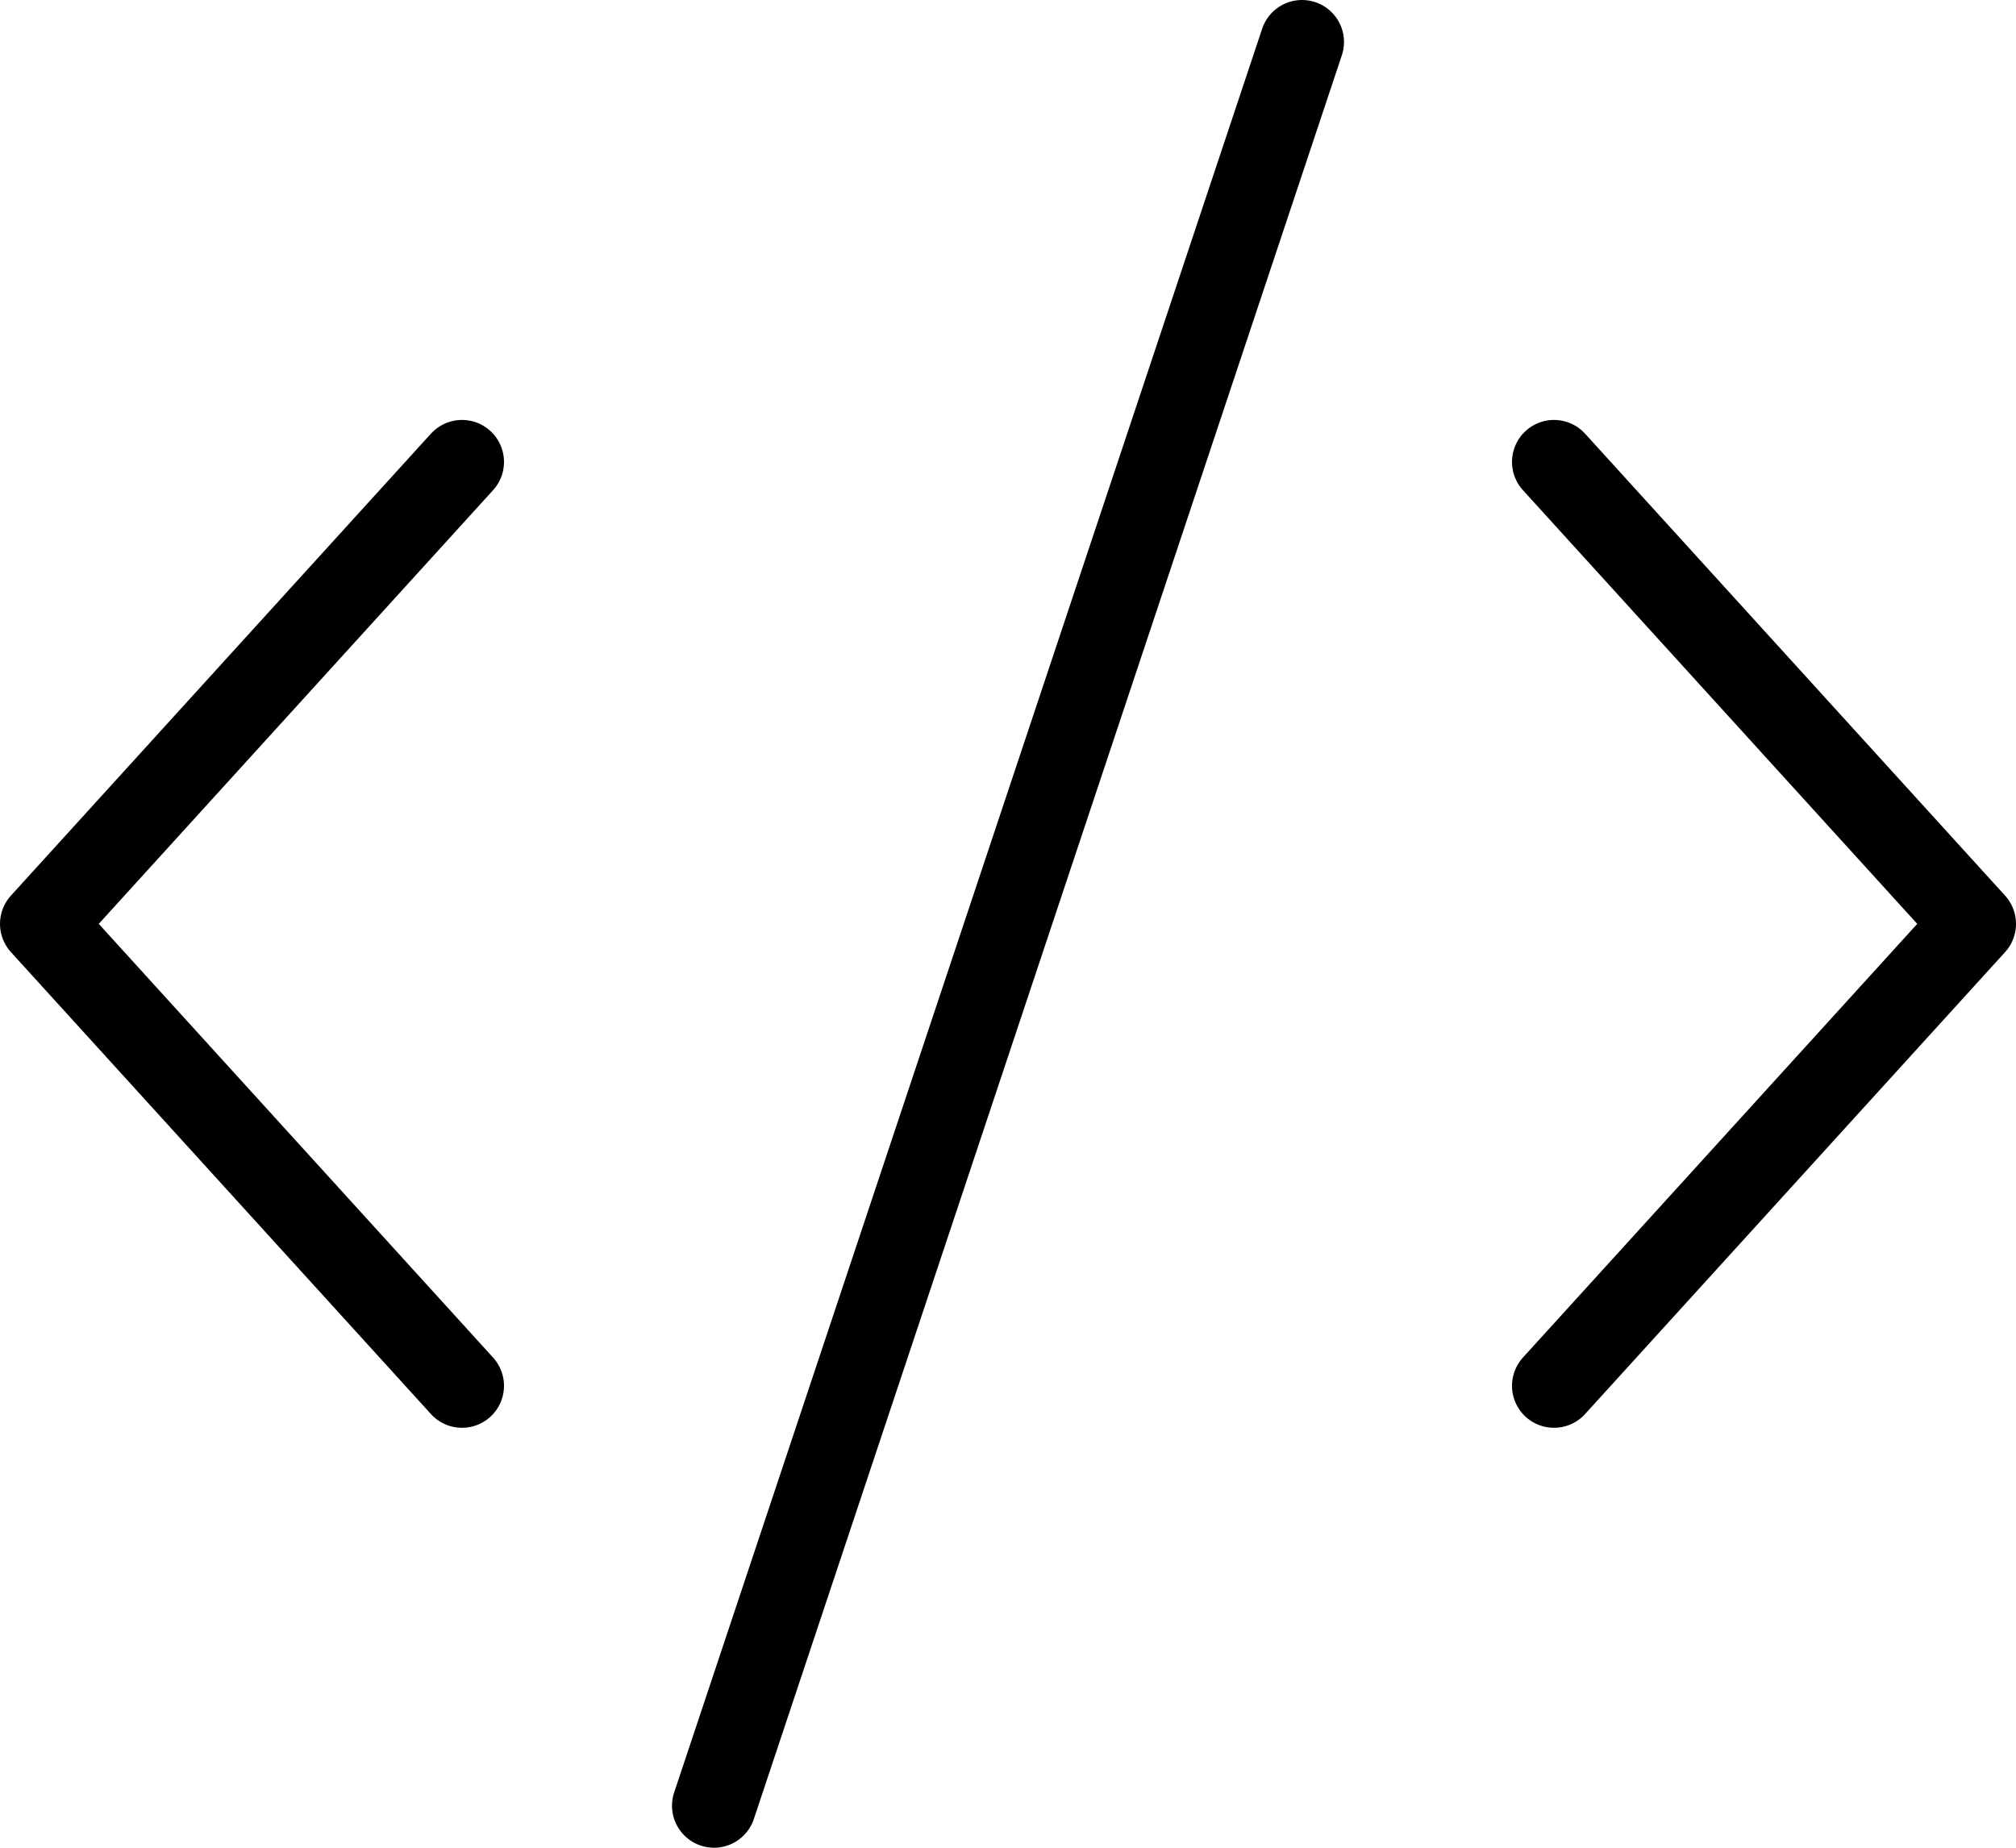
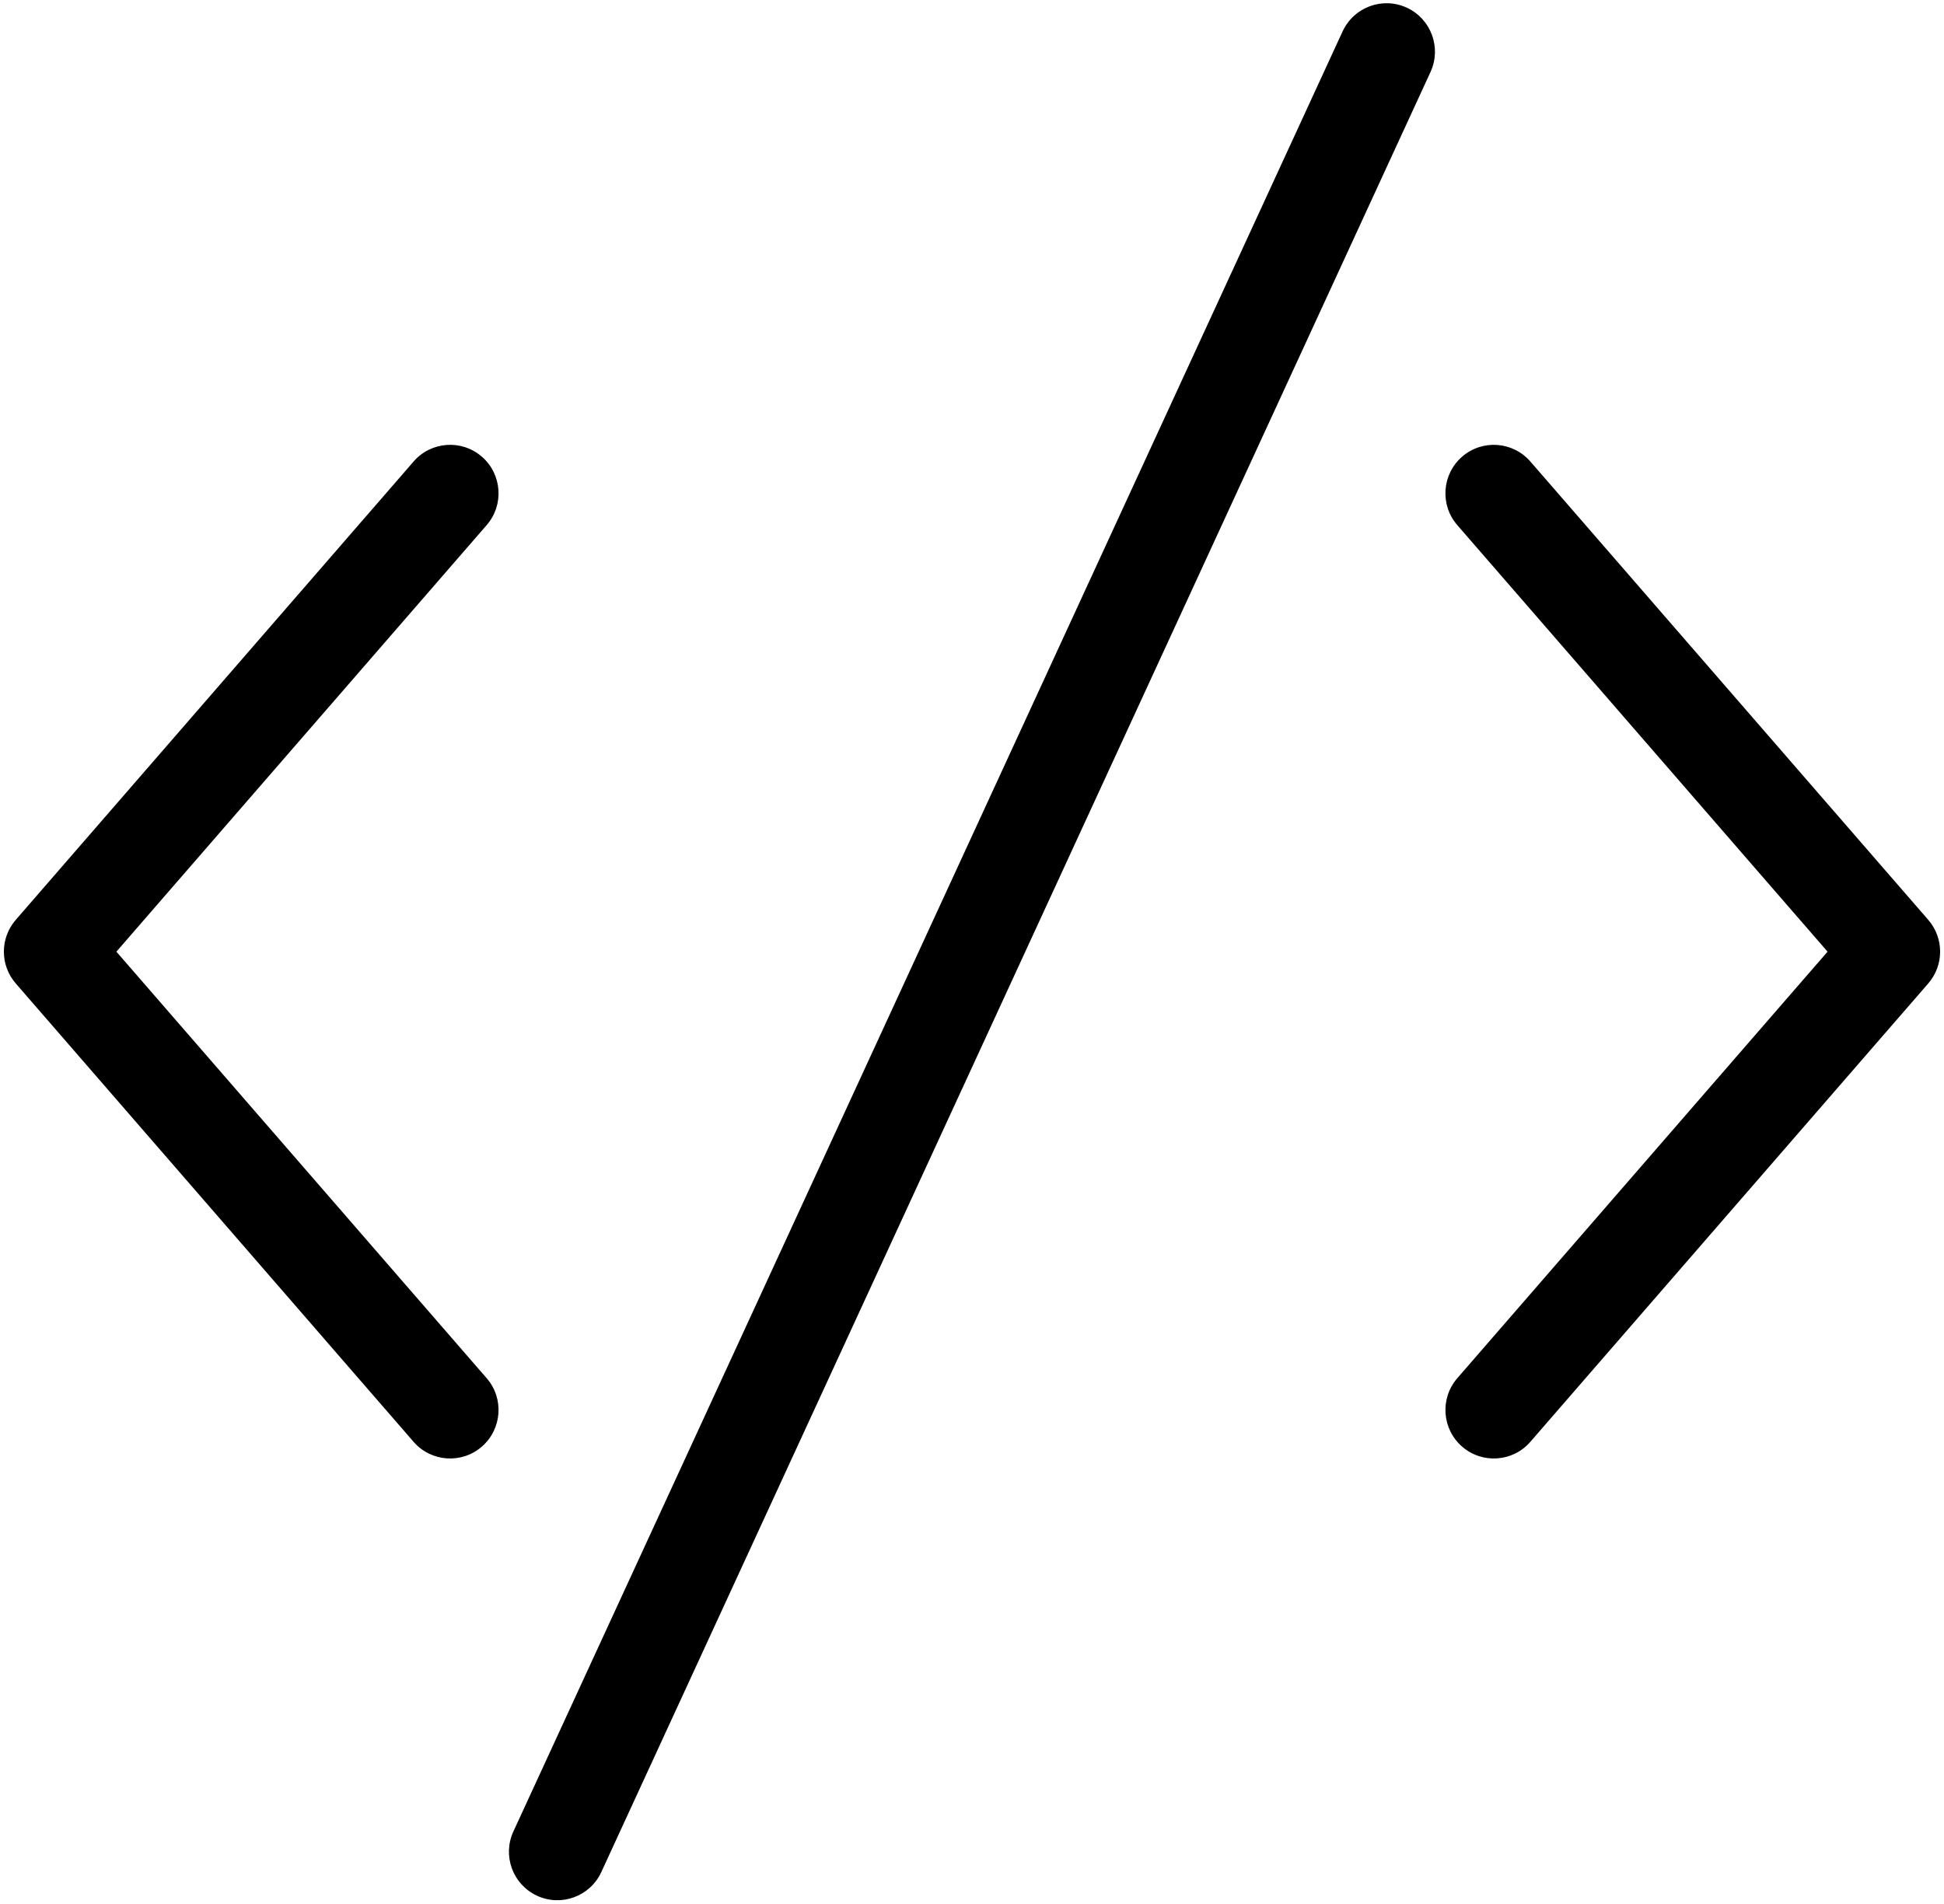
- <svg xmlns="http://www.w3.org/2000/svg" viewBox="0 0 48 44">
-   <polyline points="11 33 1 22 11 11" style="fill:none;stroke:#000;stroke-linecap:round;stroke-linejoin:round;stroke-width:2px" />
-   <polyline points="37 11 47 22 37 33" style="fill:none;stroke:#000;stroke-linecap:round;stroke-linejoin:round;stroke-width:2px" />
-   <line x1="31" y1="1" x2="17" y2="43" style="fill:none;stroke:#000;stroke-linecap:round;stroke-linejoin:round;stroke-width:2px" />
+ <svg xmlns="http://www.w3.org/2000/svg" width="49" height="48" viewBox="0 0 49 48">
+   <path fill-rule="evenodd" d="M12.146 11.514C11.638 11.071 10.867 11.125 10.425 11.635L.397 23.19C-.002 23.65-.002 24.333.397 24.793L10.425 36.349C10.867 36.858 11.638 36.912 12.146 36.469 12.655 36.026 12.709 35.254 12.267 34.745L2.934 23.992 12.267 13.238C12.709 12.729 12.655 11.957 12.147 11.514L12.146 11.514zM38.574 11.635C38.132 11.126 37.361 11.071 36.853 11.514 36.344 11.957 36.29 12.729 36.732 13.238L46.065 23.992 36.732 34.745C36.29 35.255 36.345 36.027 36.853 36.469 37.362 36.912 38.133 36.858 38.574 36.348L48.603 24.793C49.002 24.333 49.002 23.649 48.603 23.19L38.574 11.635zM35.46.194C34.849-.089 34.124.179 33.841.792L12.942 46.168C12.658 46.78 12.923 47.507 13.534 47.791 14.145 48.076 14.871 47.81 15.155 47.198L15.158 47.192 36.057 1.815C36.339 1.203 36.072.477 35.46.194z" />
</svg>
